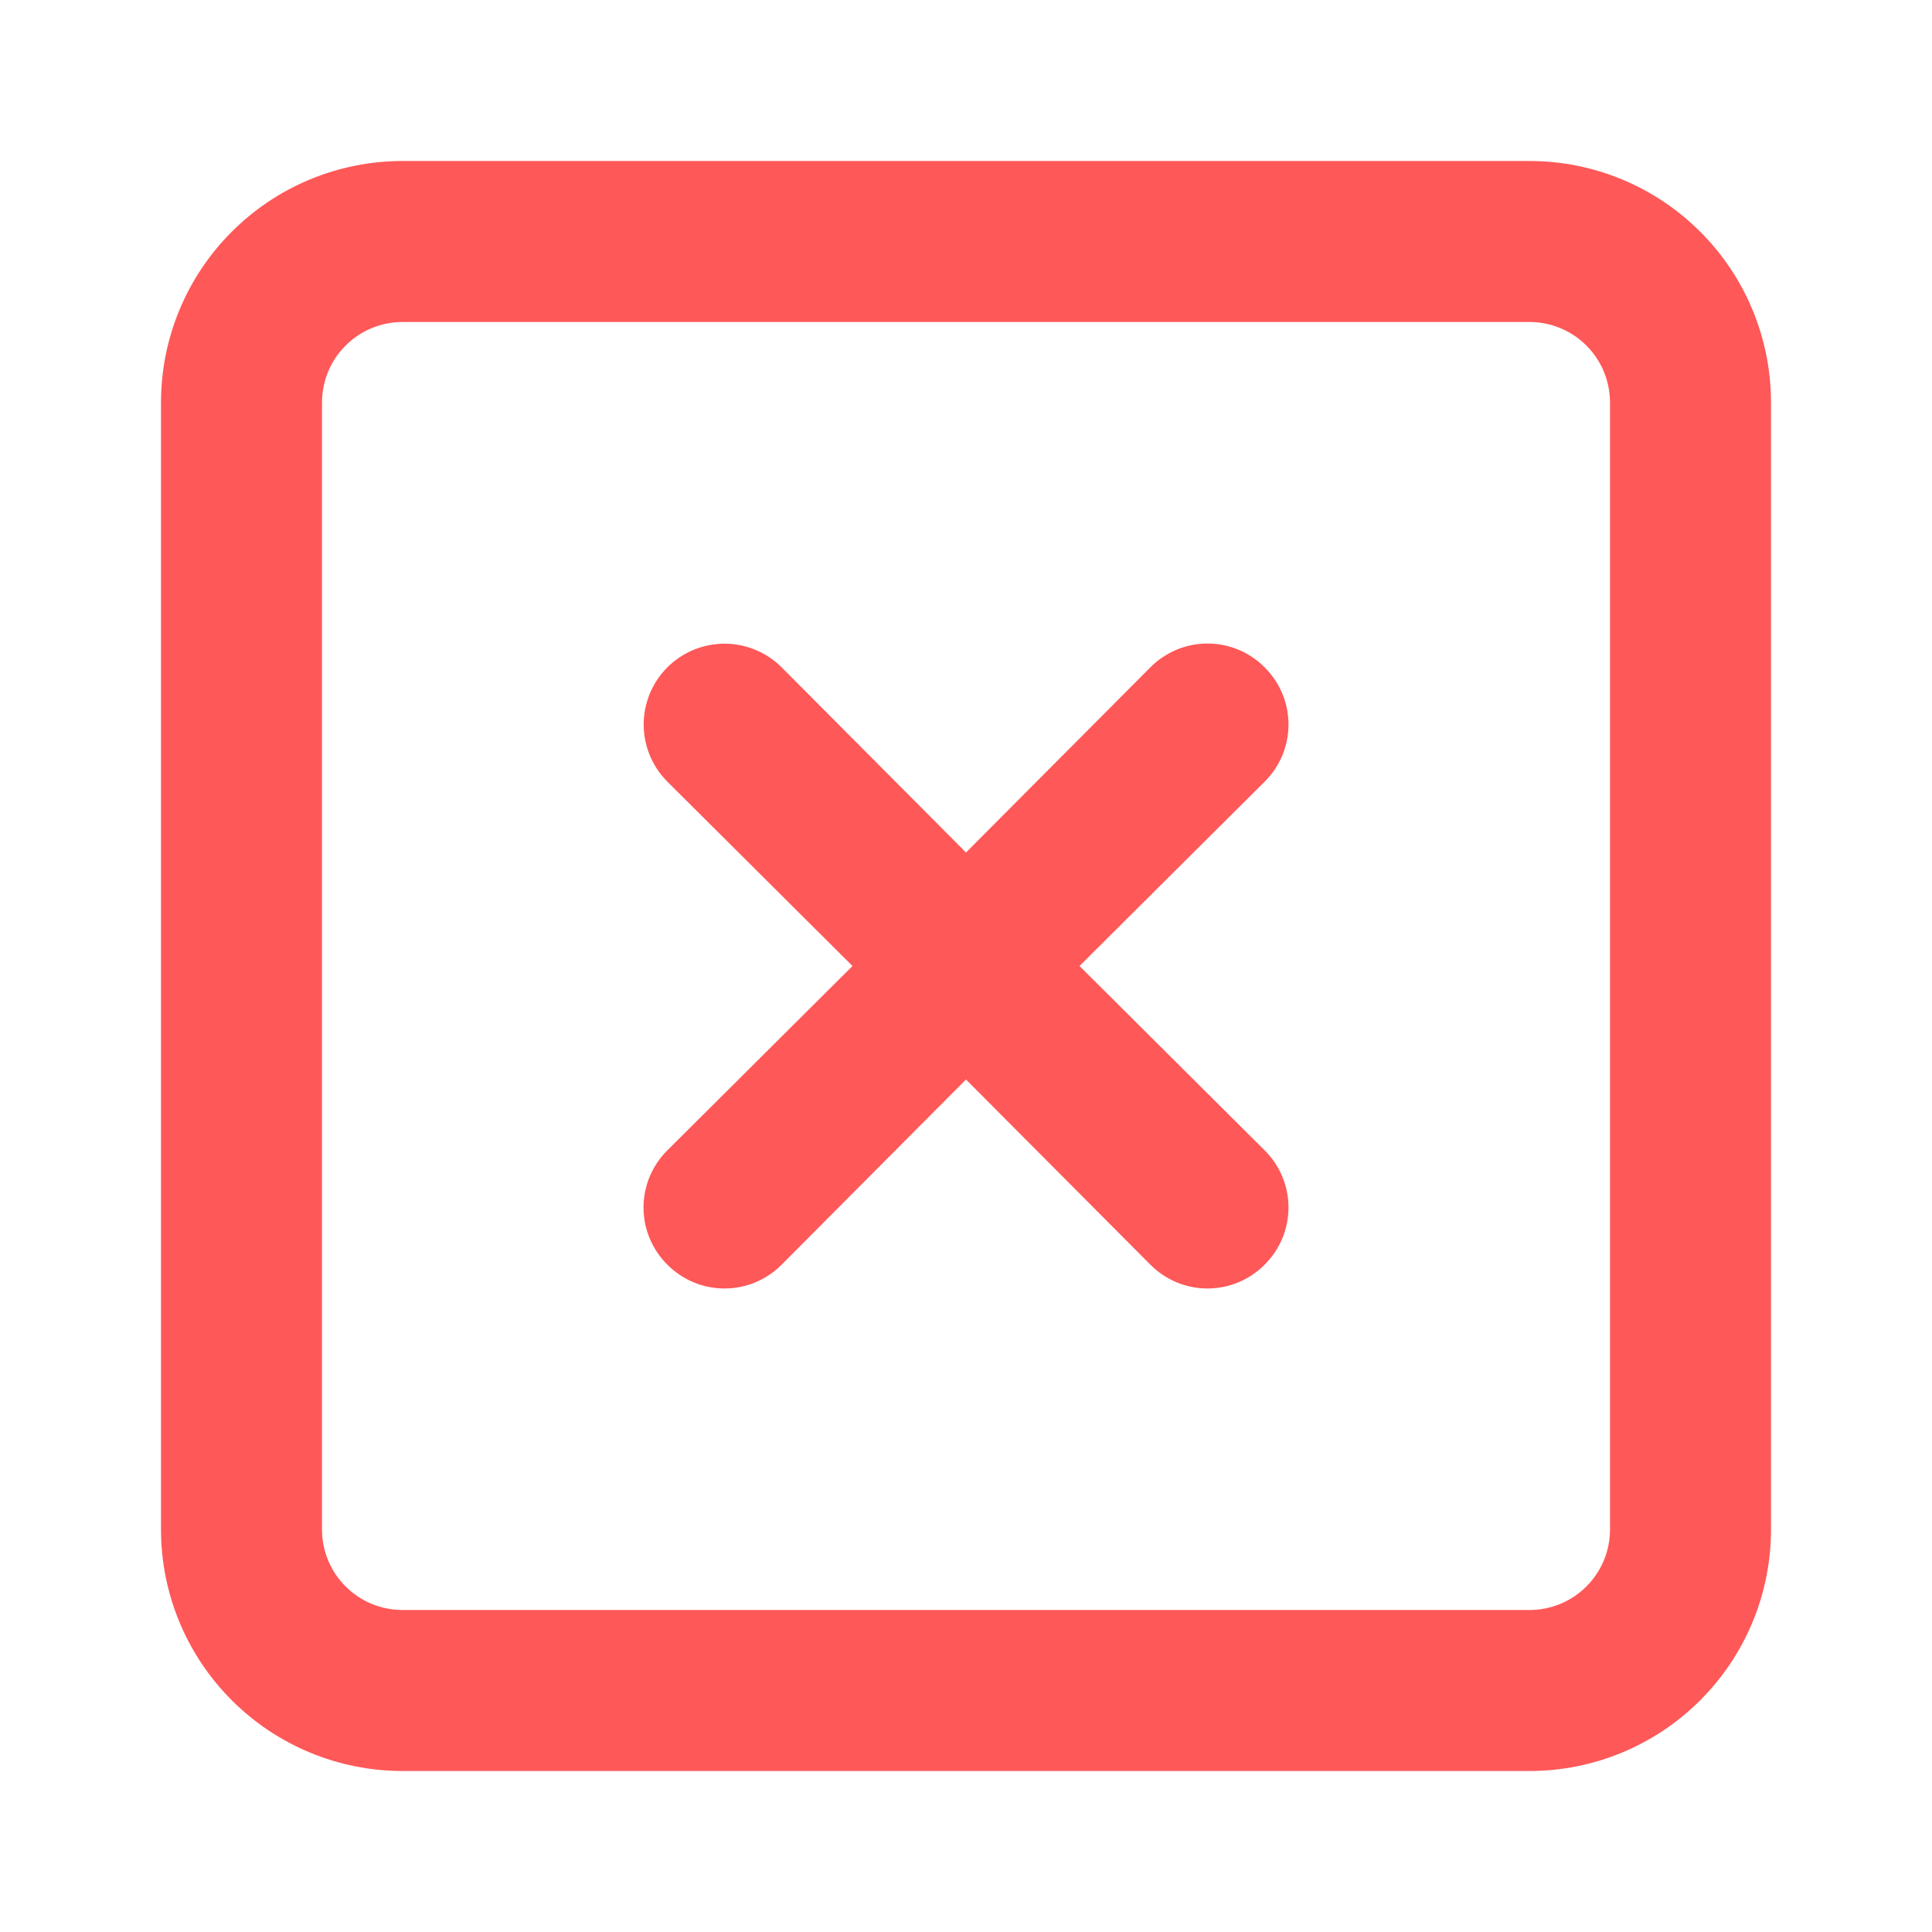
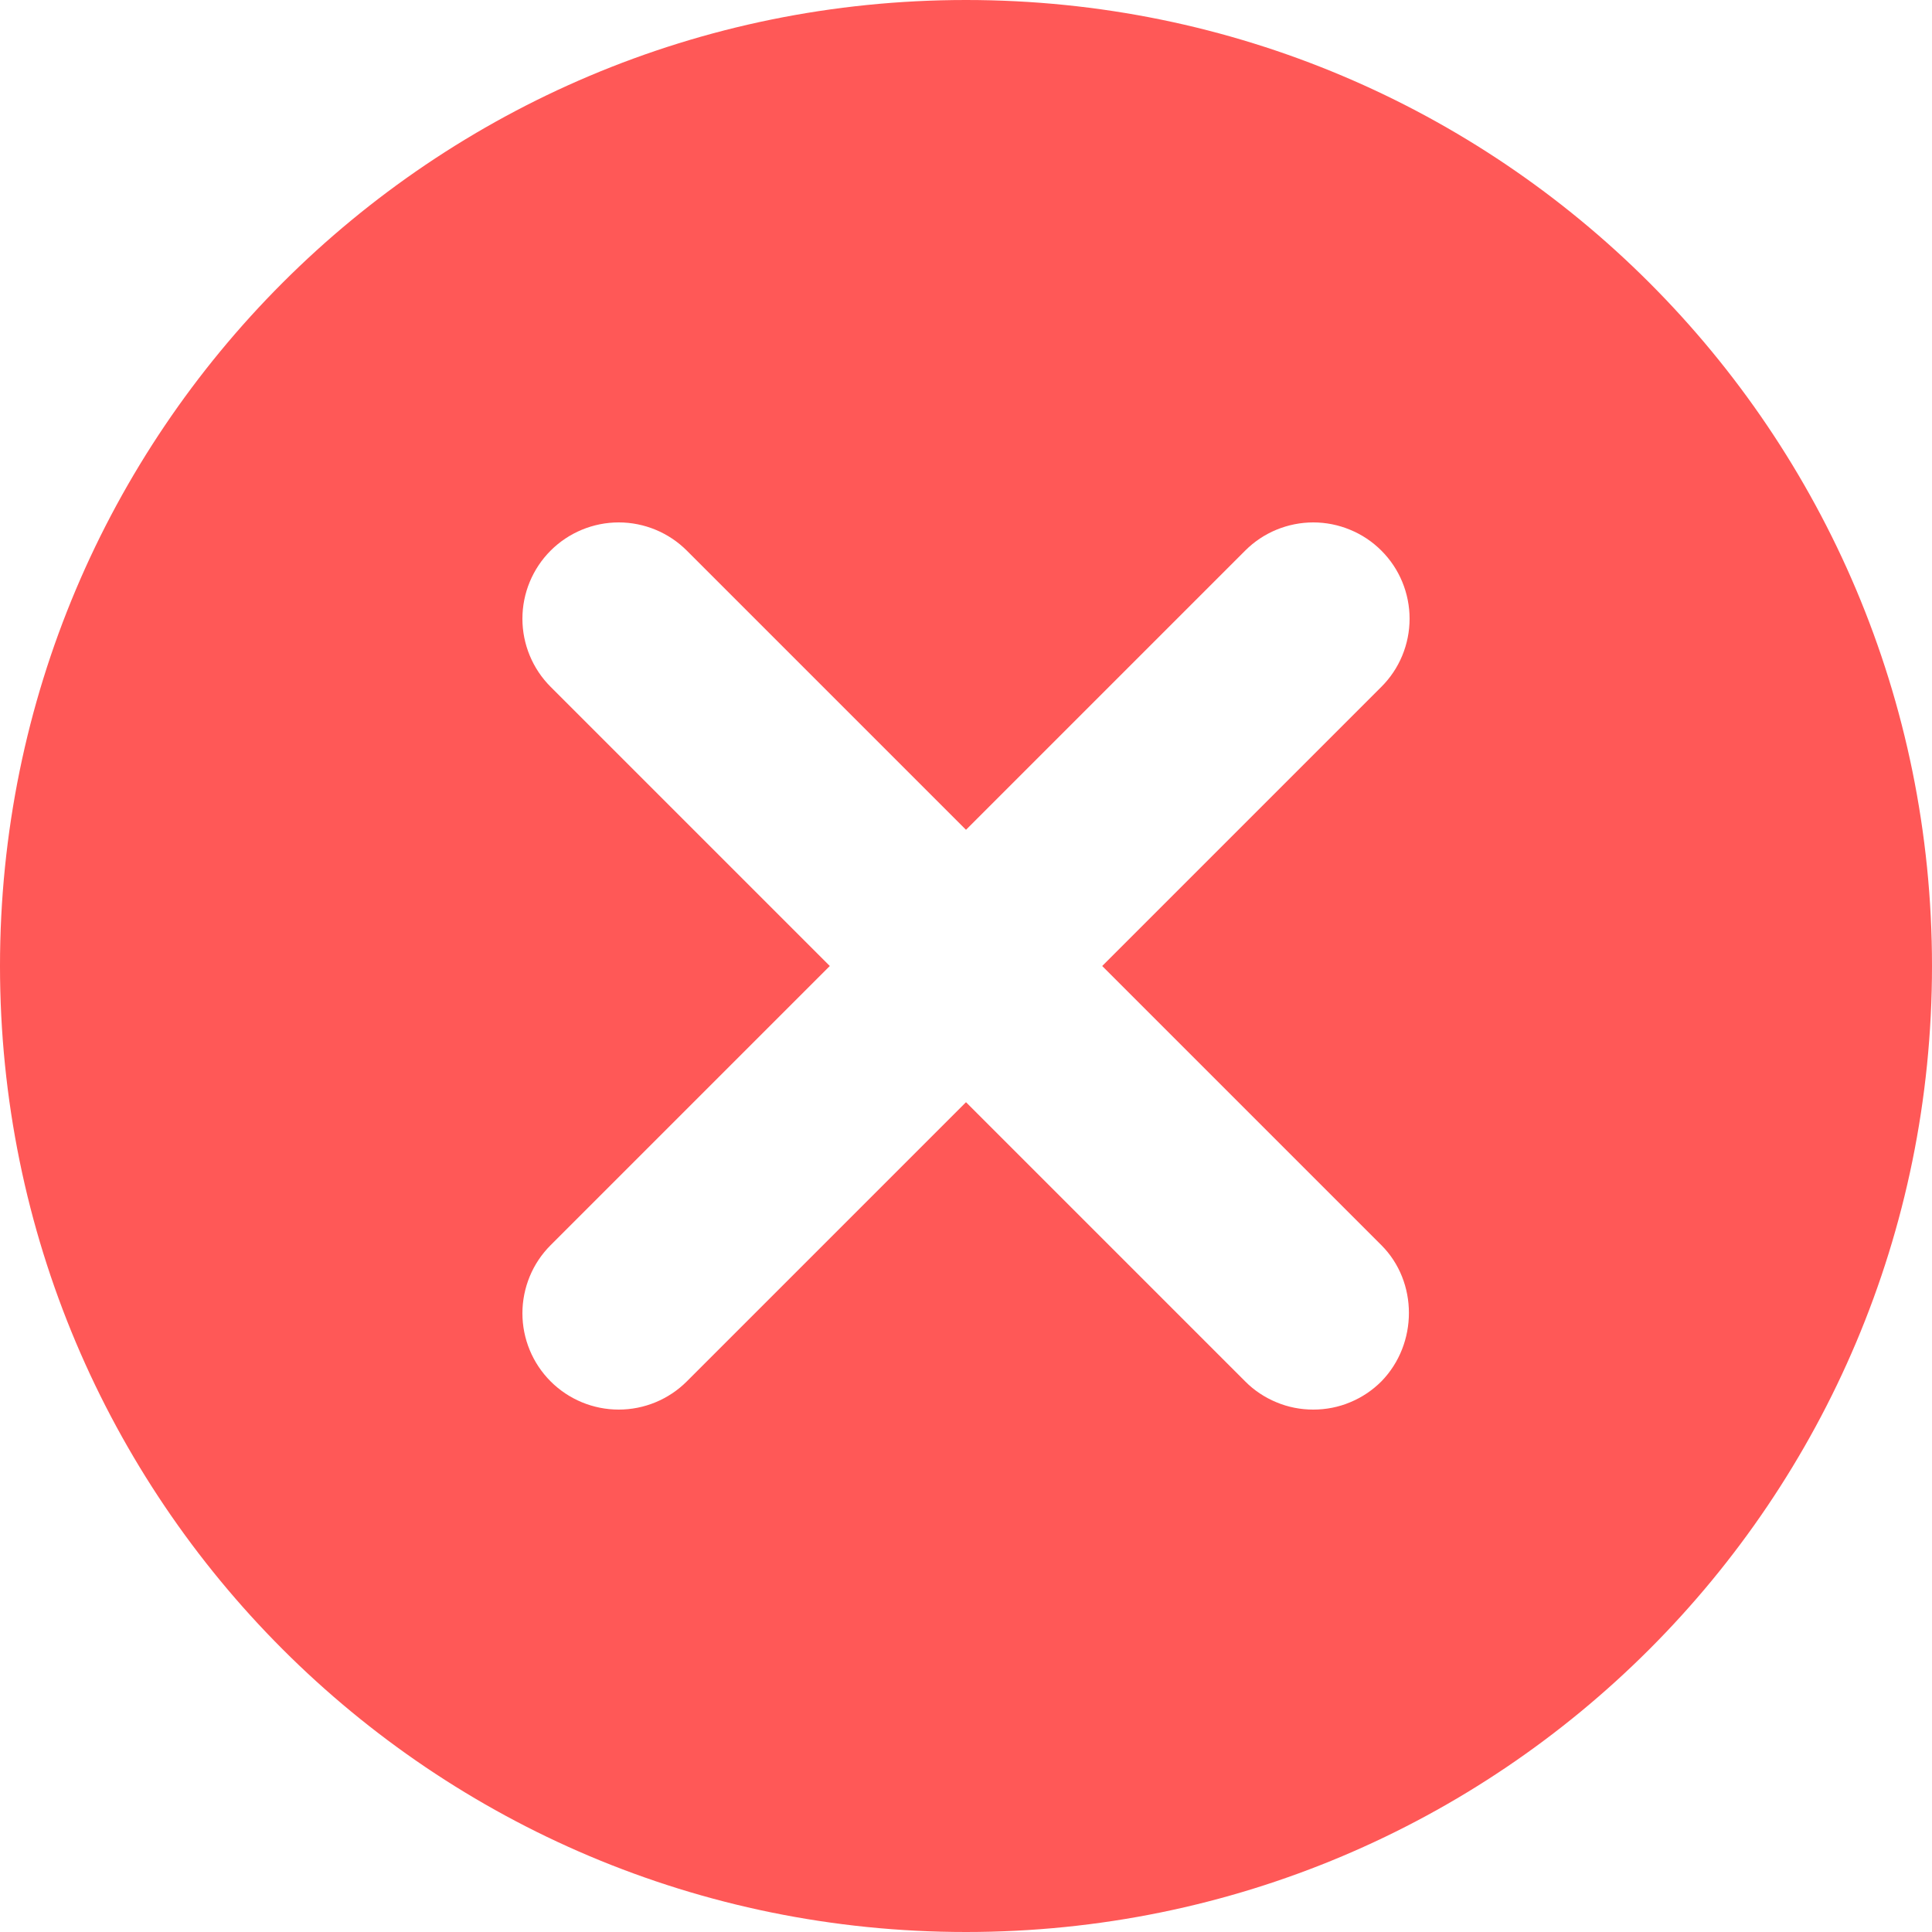
- <svg xmlns="http://www.w3.org/2000/svg" width="24" height="24" viewBox="0 0 24 24" fill="none">
-   <path d="M15.71 8.29C15.617 8.196 15.506 8.122 15.385 8.071C15.263 8.02 15.132 7.994 15 7.994C14.868 7.994 14.737 8.02 14.615 8.071C14.494 8.122 14.383 8.196 14.29 8.29L12 10.59L9.71 8.29C9.522 8.102 9.266 7.996 9 7.996C8.734 7.996 8.478 8.102 8.29 8.29C8.102 8.478 7.996 8.734 7.996 9C7.996 9.266 8.102 9.522 8.29 9.71L10.59 12L8.29 14.29C8.196 14.383 8.122 14.494 8.071 14.615C8.02 14.737 7.994 14.868 7.994 15C7.994 15.132 8.02 15.263 8.071 15.385C8.122 15.506 8.196 15.617 8.29 15.71C8.383 15.804 8.494 15.878 8.615 15.929C8.737 15.98 8.868 16.006 9 16.006C9.132 16.006 9.263 15.98 9.385 15.929C9.506 15.878 9.617 15.804 9.71 15.71L12 13.41L14.29 15.71C14.383 15.804 14.494 15.878 14.615 15.929C14.737 15.98 14.868 16.006 15 16.006C15.132 16.006 15.263 15.98 15.385 15.929C15.506 15.878 15.617 15.804 15.71 15.71C15.804 15.617 15.878 15.506 15.929 15.385C15.98 15.263 16.006 15.132 16.006 15C16.006 14.868 15.98 14.737 15.929 14.615C15.878 14.494 15.804 14.383 15.71 14.29L13.41 12L15.71 9.71C15.804 9.617 15.878 9.506 15.929 9.385C15.98 9.263 16.006 9.132 16.006 9C16.006 8.868 15.98 8.737 15.929 8.615C15.878 8.494 15.804 8.383 15.71 8.29ZM19 2H5C4.204 2 3.441 2.316 2.879 2.879C2.316 3.441 2 4.204 2 5V19C2 19.796 2.316 20.559 2.879 21.121C3.441 21.684 4.204 22 5 22H19C19.796 22 20.559 21.684 21.121 21.121C21.684 20.559 22 19.796 22 19V5C22 4.204 21.684 3.441 21.121 2.879C20.559 2.316 19.796 2 19 2ZM20 19C20 19.265 19.895 19.52 19.707 19.707C19.52 19.895 19.265 20 19 20H5C4.735 20 4.48 19.895 4.293 19.707C4.105 19.52 4 19.265 4 19V5C4 4.735 4.105 4.48 4.293 4.293C4.48 4.105 4.735 4 5 4H19C19.265 4 19.52 4.105 19.707 4.293C19.895 4.48 20 4.735 20 5V19Z" fill="#FF5858" />
+ <svg xmlns="http://www.w3.org/2000/svg" width="20" height="20" viewBox="0 0 20 20" fill="none">
+   <path d="M10 0C4.47 0 0 4.47 0 10C0 15.53 4.47 20 10 20C15.53 20 20 15.53 20 10C20 4.47 15.53 0 10 0ZM14.3 14.3C14.207 14.393 14.098 14.466 13.977 14.516C13.856 14.567 13.726 14.592 13.595 14.592C13.464 14.592 13.334 14.567 13.213 14.516C13.092 14.466 12.982 14.393 12.89 14.3L10 11.41L7.11 14.3C6.923 14.487 6.669 14.592 6.405 14.592C6.141 14.592 5.887 14.487 5.7 14.3C5.513 14.113 5.408 13.859 5.408 13.595C5.408 13.464 5.434 13.334 5.484 13.213C5.534 13.092 5.607 12.983 5.7 12.89L8.59 10L5.7 7.11C5.513 6.923 5.408 6.669 5.408 6.405C5.408 6.141 5.513 5.887 5.7 5.7C5.887 5.513 6.141 5.408 6.405 5.408C6.669 5.408 6.923 5.513 7.11 5.7L10 8.59L12.89 5.7C12.983 5.607 13.092 5.534 13.213 5.484C13.334 5.434 13.464 5.408 13.595 5.408C13.726 5.408 13.856 5.434 13.976 5.484C14.098 5.534 14.207 5.607 14.3 5.7C14.393 5.793 14.466 5.902 14.516 6.023C14.566 6.144 14.592 6.274 14.592 6.405C14.592 6.536 14.566 6.666 14.516 6.787C14.466 6.908 14.393 7.017 14.3 7.11L11.41 10L14.3 12.89C14.68 13.27 14.68 13.91 14.3 14.3Z" fill="#FF5857" />
</svg>
